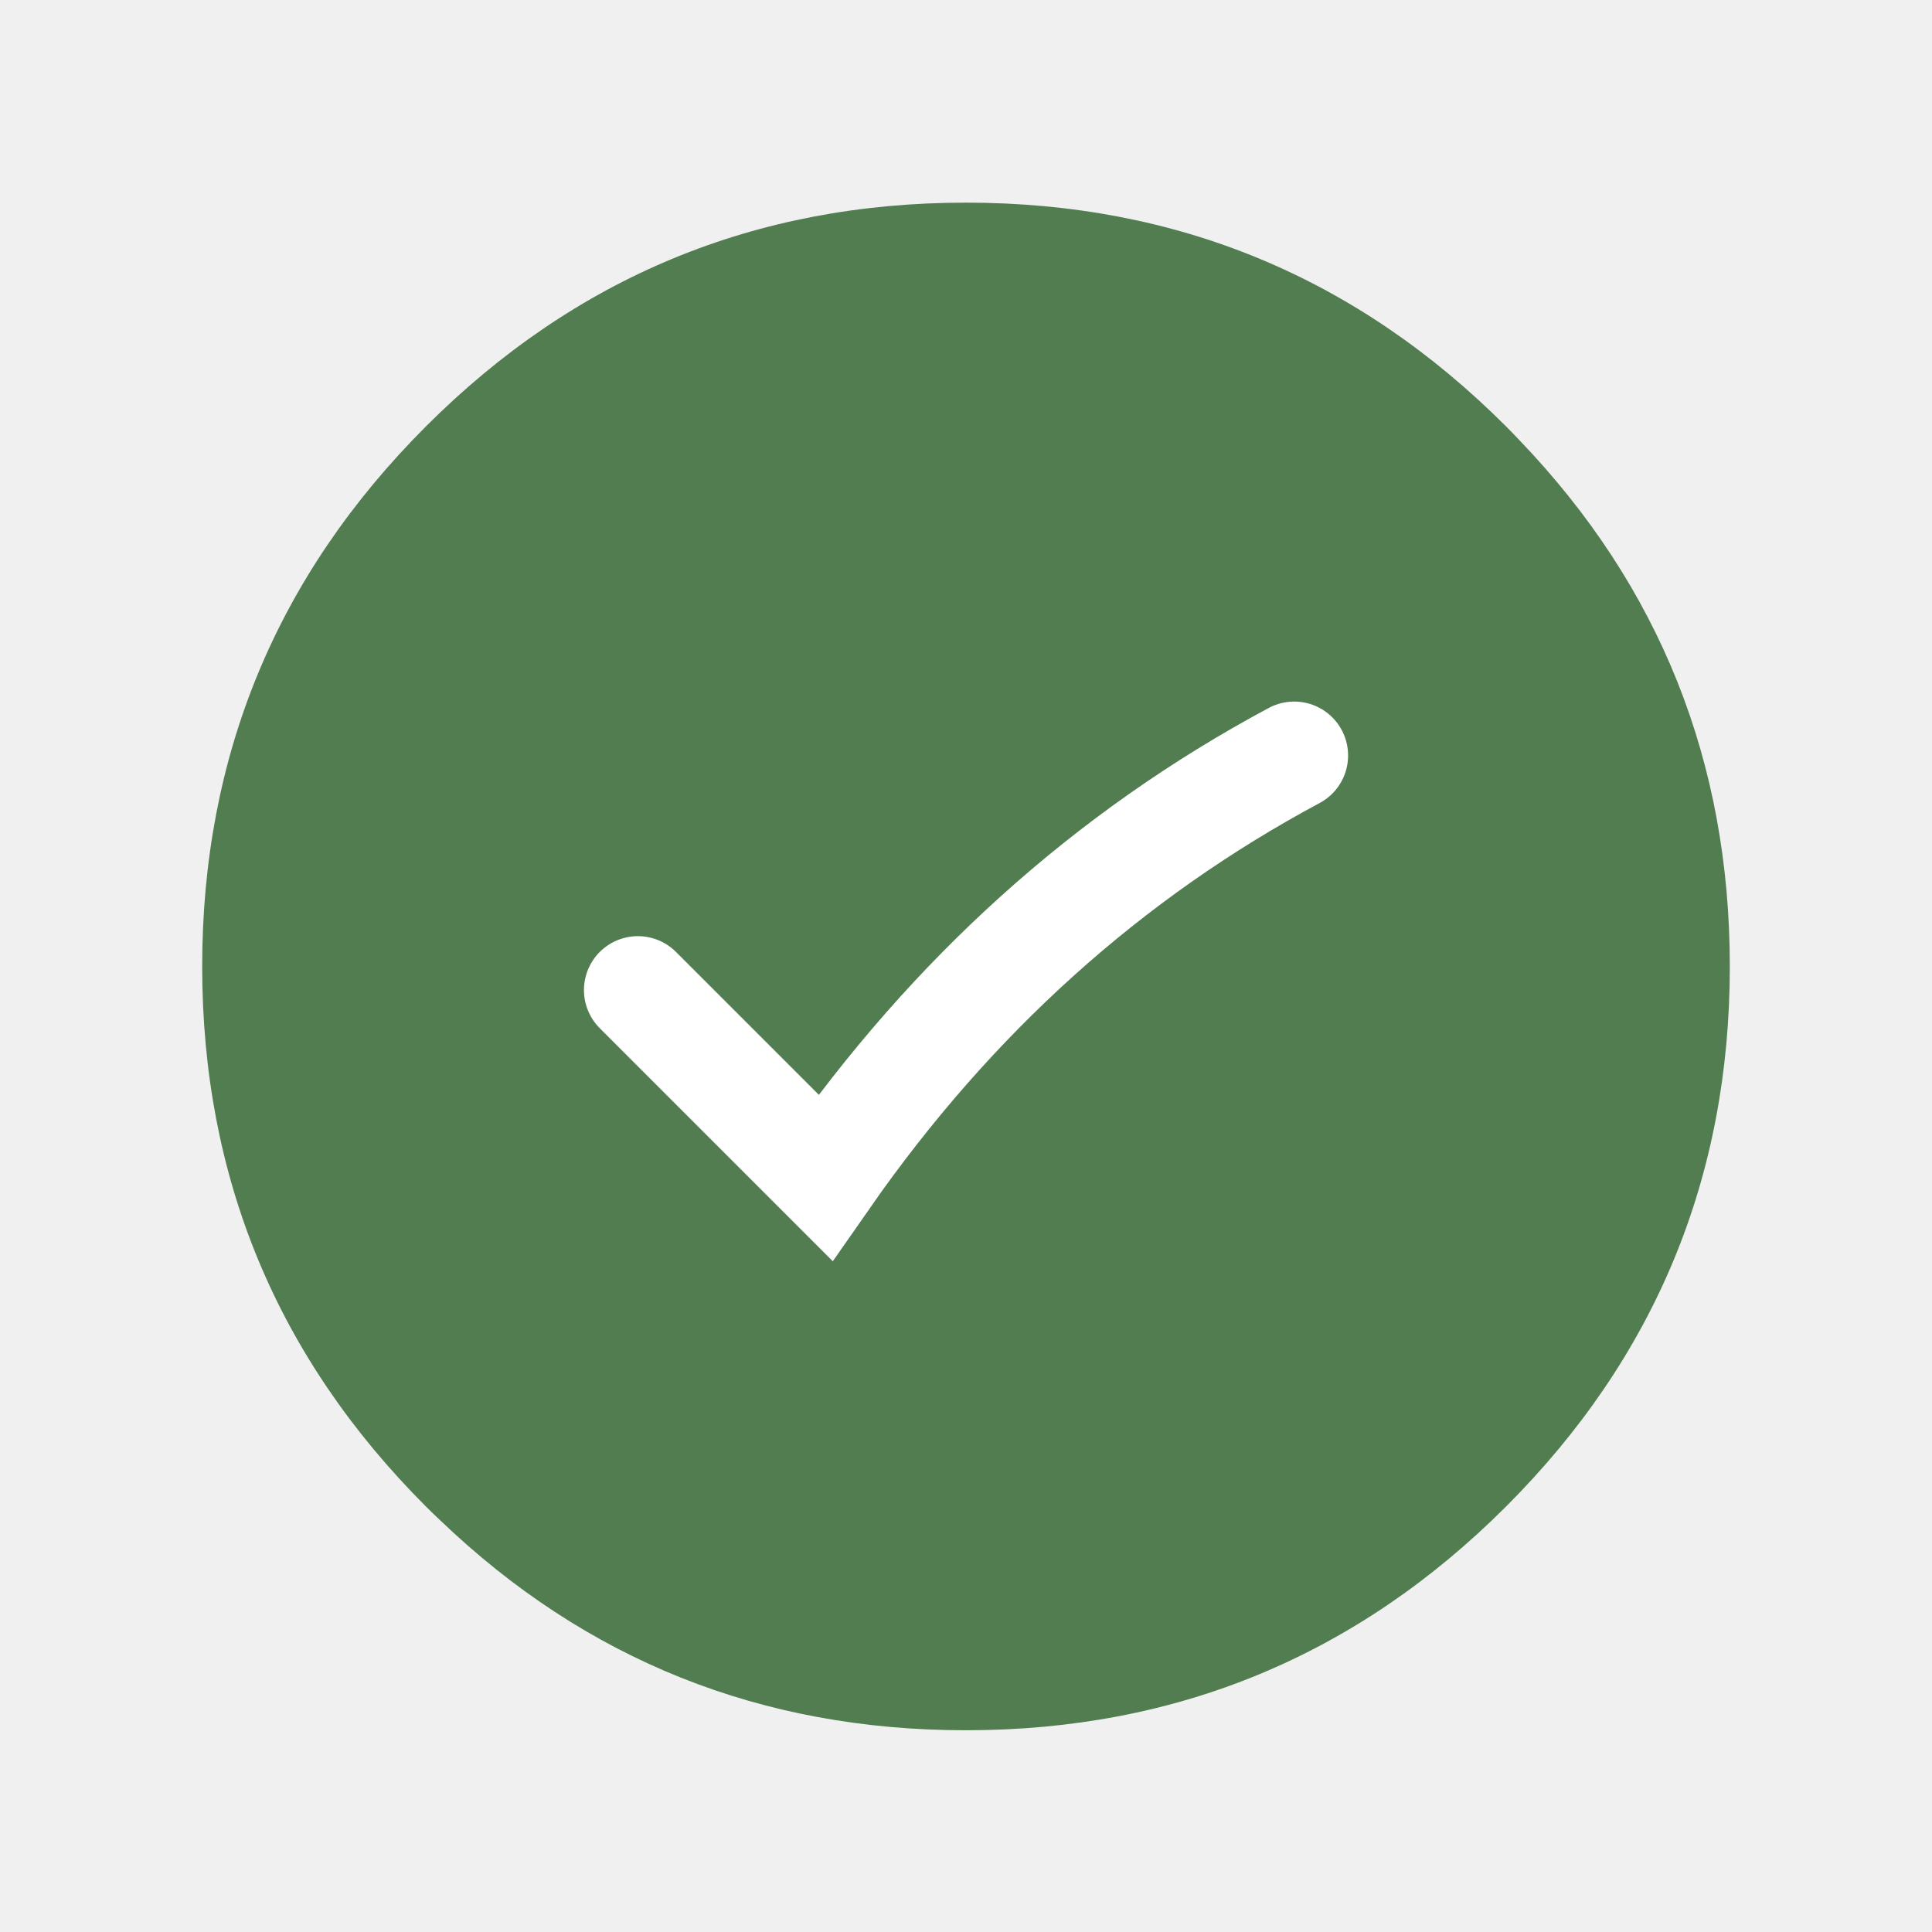
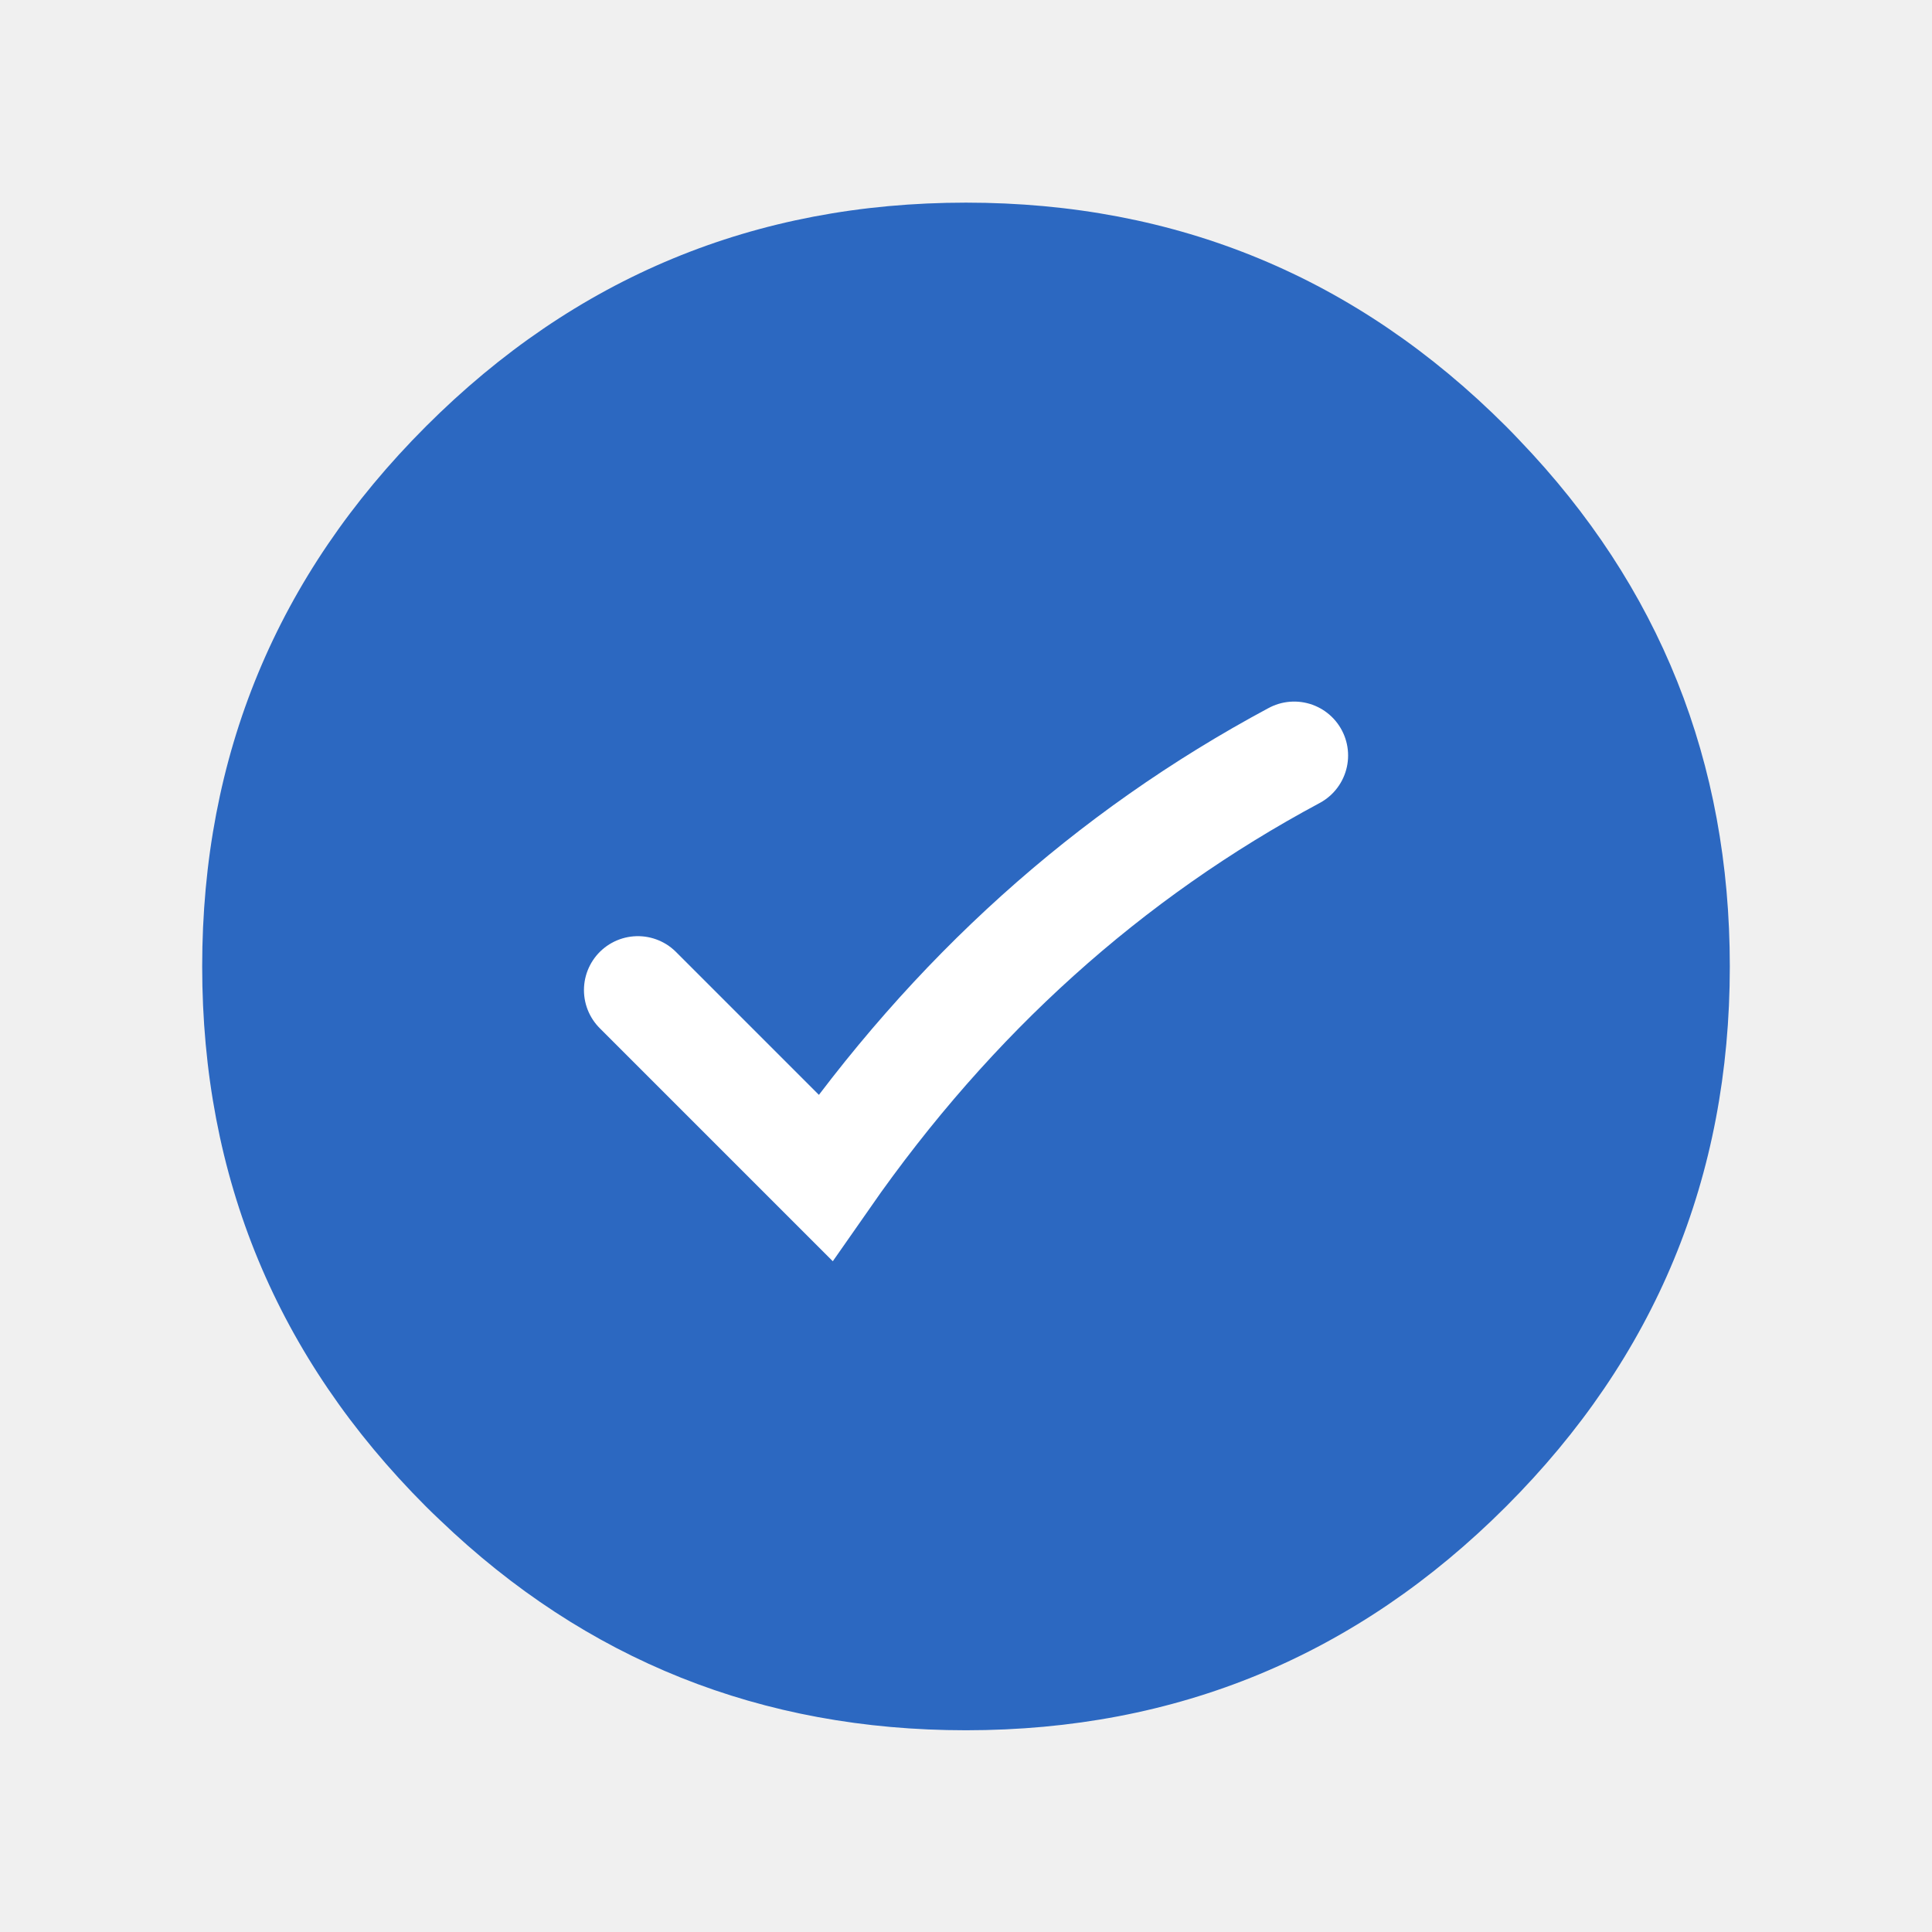
<svg xmlns="http://www.w3.org/2000/svg" xmlns:xlink="http://www.w3.org/1999/xlink" version="1.1" preserveAspectRatio="none" x="0px" y="0px" width="215px" height="215px" viewBox="0 0 215 215">
  <defs>
    <g id="Layer0_0_FILL">
-       <path fill="#527D51" stroke="none" d=" M 61.6 -58.55 Q 60.85 -59.35 60.1 -60.1 35.2 -85 0 -85 -35.2 -85 -60.1 -60.1 -85 -35.2 -85 0 -85 35.2 -60.1 60.1 -59.35 60.85 -58.55 61.6 -34.15 85 0 85 35.2 85 60.1 60.1 85 35.2 85 0 85 -34.15 61.6 -58.55 Z" />
+       <path fill="#2c68c1" stroke="none" d=" M 61.6 -58.55 Q 60.85 -59.35 60.1 -60.1 35.2 -85 0 -85 -35.2 -85 -60.1 -60.1 -85 -35.2 -85 0 -85 35.2 -60.1 60.1 -59.35 60.85 -58.55 61.6 -34.15 85 0 85 35.2 85 60.1 60.1 85 35.2 85 0 85 -34.15 61.6 -58.55 Z" />
    </g>
    <path id="Layer0_1_1_STROKES" stroke="#FFFFFF" stroke-width="12" stroke-linejoin="miter" stroke-linecap="round" stroke-miterlimit="3" fill="none" d=" M -36.485 2.635 L -15.617 23.502 Q 5.548 -6.862 36.552 -23.471" />
  </defs>
  <g transform="matrix( 1, 0, 0, 1, 107.5,107.55) ">
    <g transform="matrix( 1, 0, 0, 1, 0,0) ">
      <use xlink:href="#Layer0_0_FILL" />
    </g>
    <g transform="matrix( 0.8517456, 0, 0, 0.8517456, -7.1,-2.05) ">
      <use xlink:href="#Layer0_1_1_STROKES" transform="matrix( 1.174057, 0, 0, 1.174057, 8.3,2.4) " />
    </g>
  </g>
</svg>
